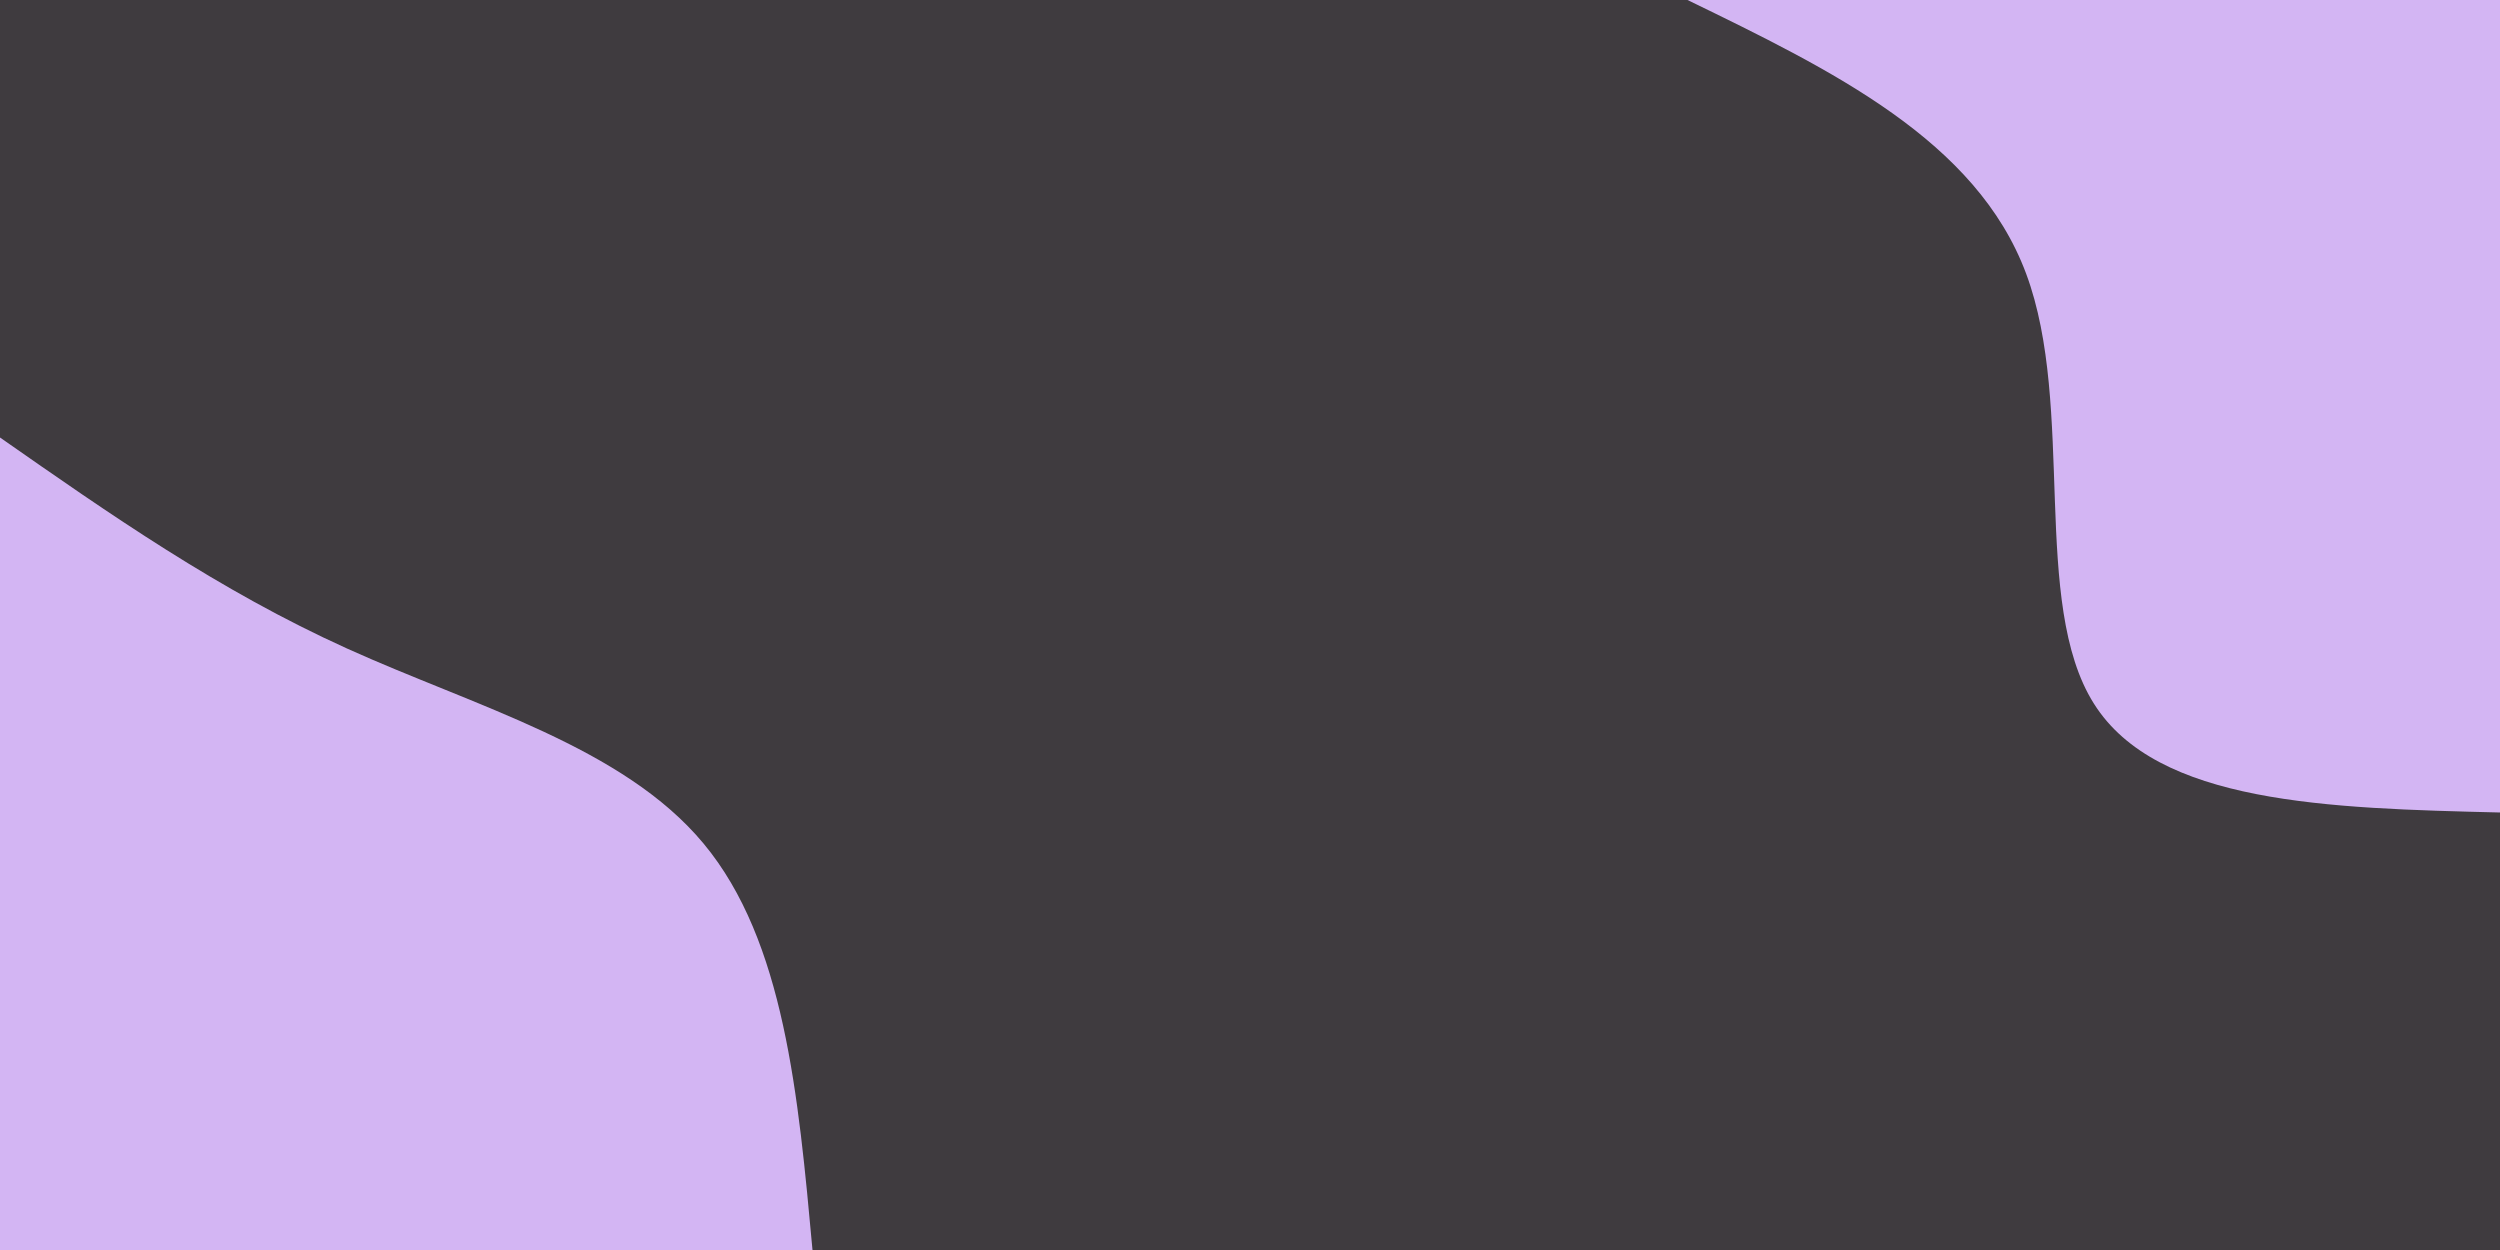
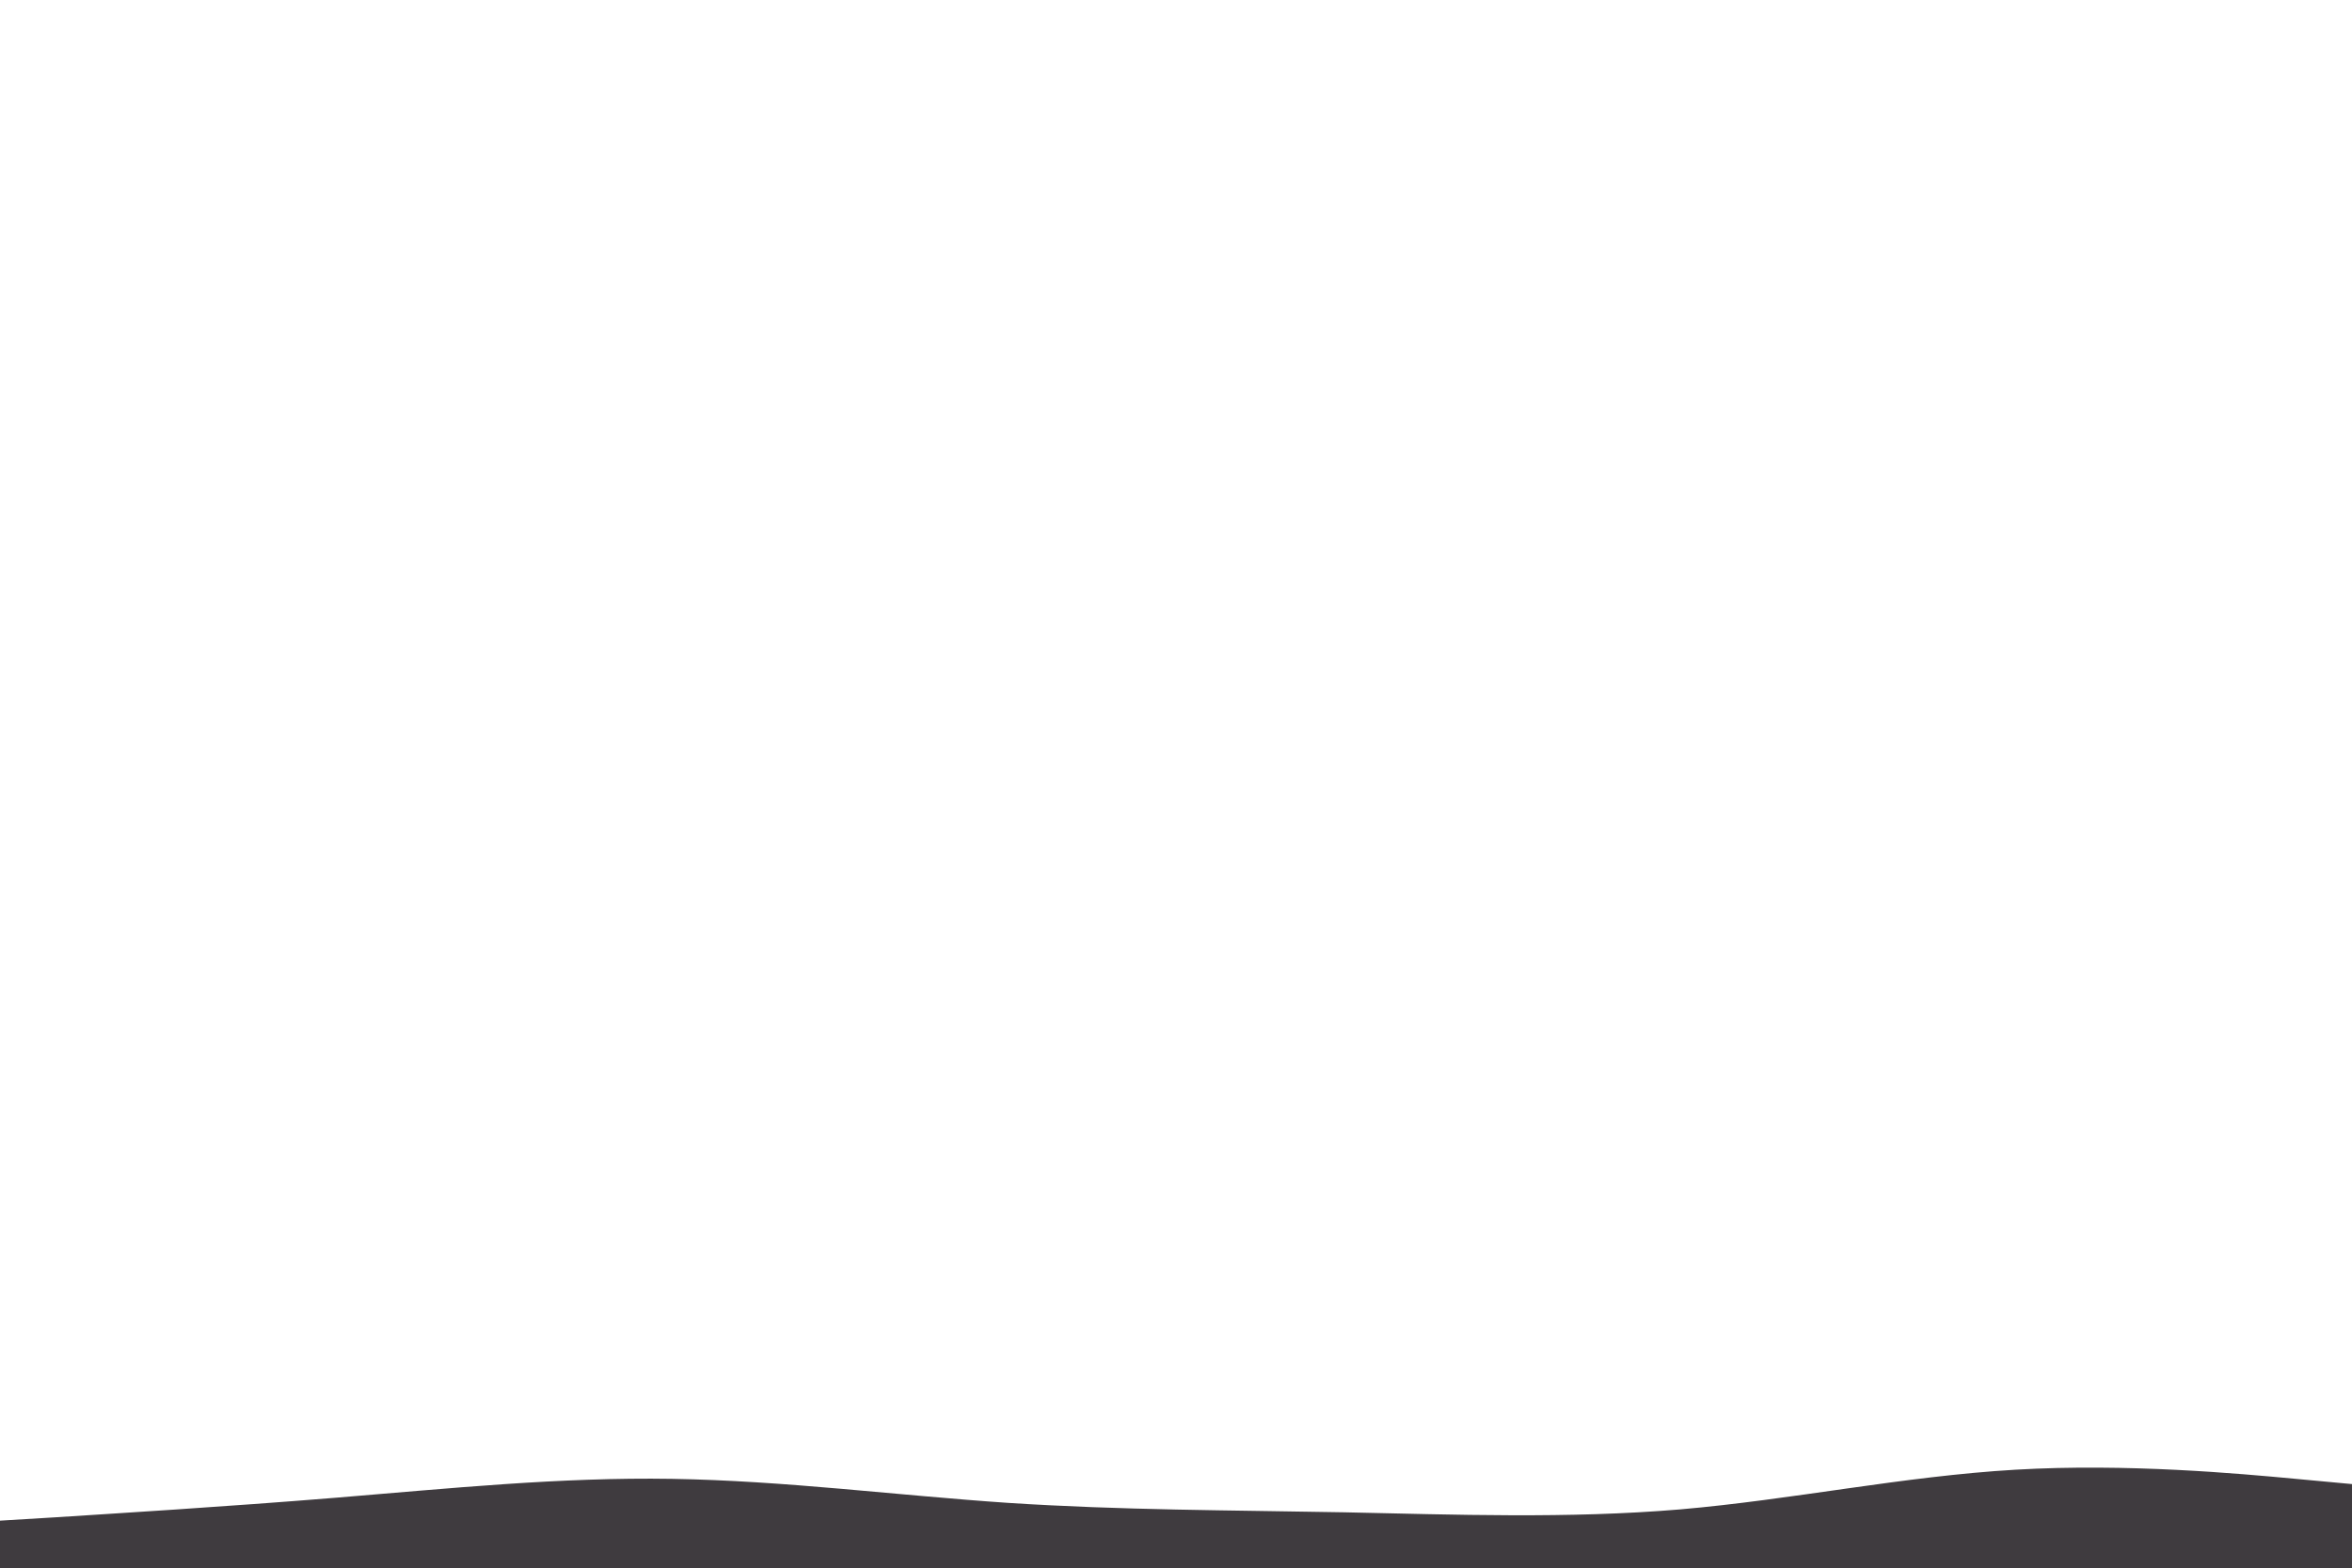
- <svg xmlns="http://www.w3.org/2000/svg" id="visual" viewBox="0 0 900 450" width="900" height="450" version="1.1">
-   <rect x="0" y="0" width="900" height="450" fill="#3f3b3f" />
-   <defs>
-     <linearGradient id="grad1_0" x1="50%" y1="0%" x2="100%" y2="100%">
-       <stop offset="10%" stop-color="#3f3b3f" stop-opacity="1" />
-       <stop offset="90%" stop-color="#3f3b3f" stop-opacity="1" />
-     </linearGradient>
-   </defs>
-   <defs>
-     <linearGradient id="grad2_0" x1="0%" y1="0%" x2="50%" y2="100%">
-       <stop offset="10%" stop-color="#3f3b3f" stop-opacity="1" />
-       <stop offset="90%" stop-color="#3f3b3f" stop-opacity="1" />
-     </linearGradient>
-   </defs>
-   <g transform="translate(900, 0)">
-     <path d="M0 292.5C-61.8 291 -123.5 289.4 -146.2 253.3C-169 217.2 -152.7 146.5 -170.6 98.5C-188.5 50.5 -240.5 25.3 -292.5 0L0 0Z" fill="#d3b5f3" />
-   </g>
-   <g transform="translate(0, 450)">
-     <path d="M0 -292.5C39.4 -265 78.8 -237.4 125 -216.5C171.2 -195.6 224.3 -181.2 253.3 -146.3C282.4 -111.3 287.4 -55.6 292.5 0L0 0Z" fill="#d3b5f3" />
-   </g>
+ <svg xmlns="http://www.w3.org/2000/svg" id="visual" viewBox="0 0 900 600" width="900" height="600" version="1.1">
+   <path d="M0 582L21.5 580.7C43 579.3 86 576.7 128.8 573.2C171.7 569.7 214.3 565.3 257.2 566C300 566.7 343 572.3 385.8 575.2C428.7 578 471.3 578 514.2 578.8C557 579.7 600 581.3 642.8 577.7C685.7 574 728.3 565 771.2 562.5C814 560 857 564 878.5 566L900 568L900 601L878.5 601C857 601 814 601 771.2 601C728.3 601 685.7 601 642.8 601C600 601 557 601 514.2 601C471.3 601 428.7 601 385.8 601C343 601 300 601 257.2 601C214.3 601 171.7 601 128.8 601C86 601 43 601 21.5 601L0 601Z" fill="#3f3b3f" stroke-linecap="round" stroke-linejoin="miter" />
</svg>
